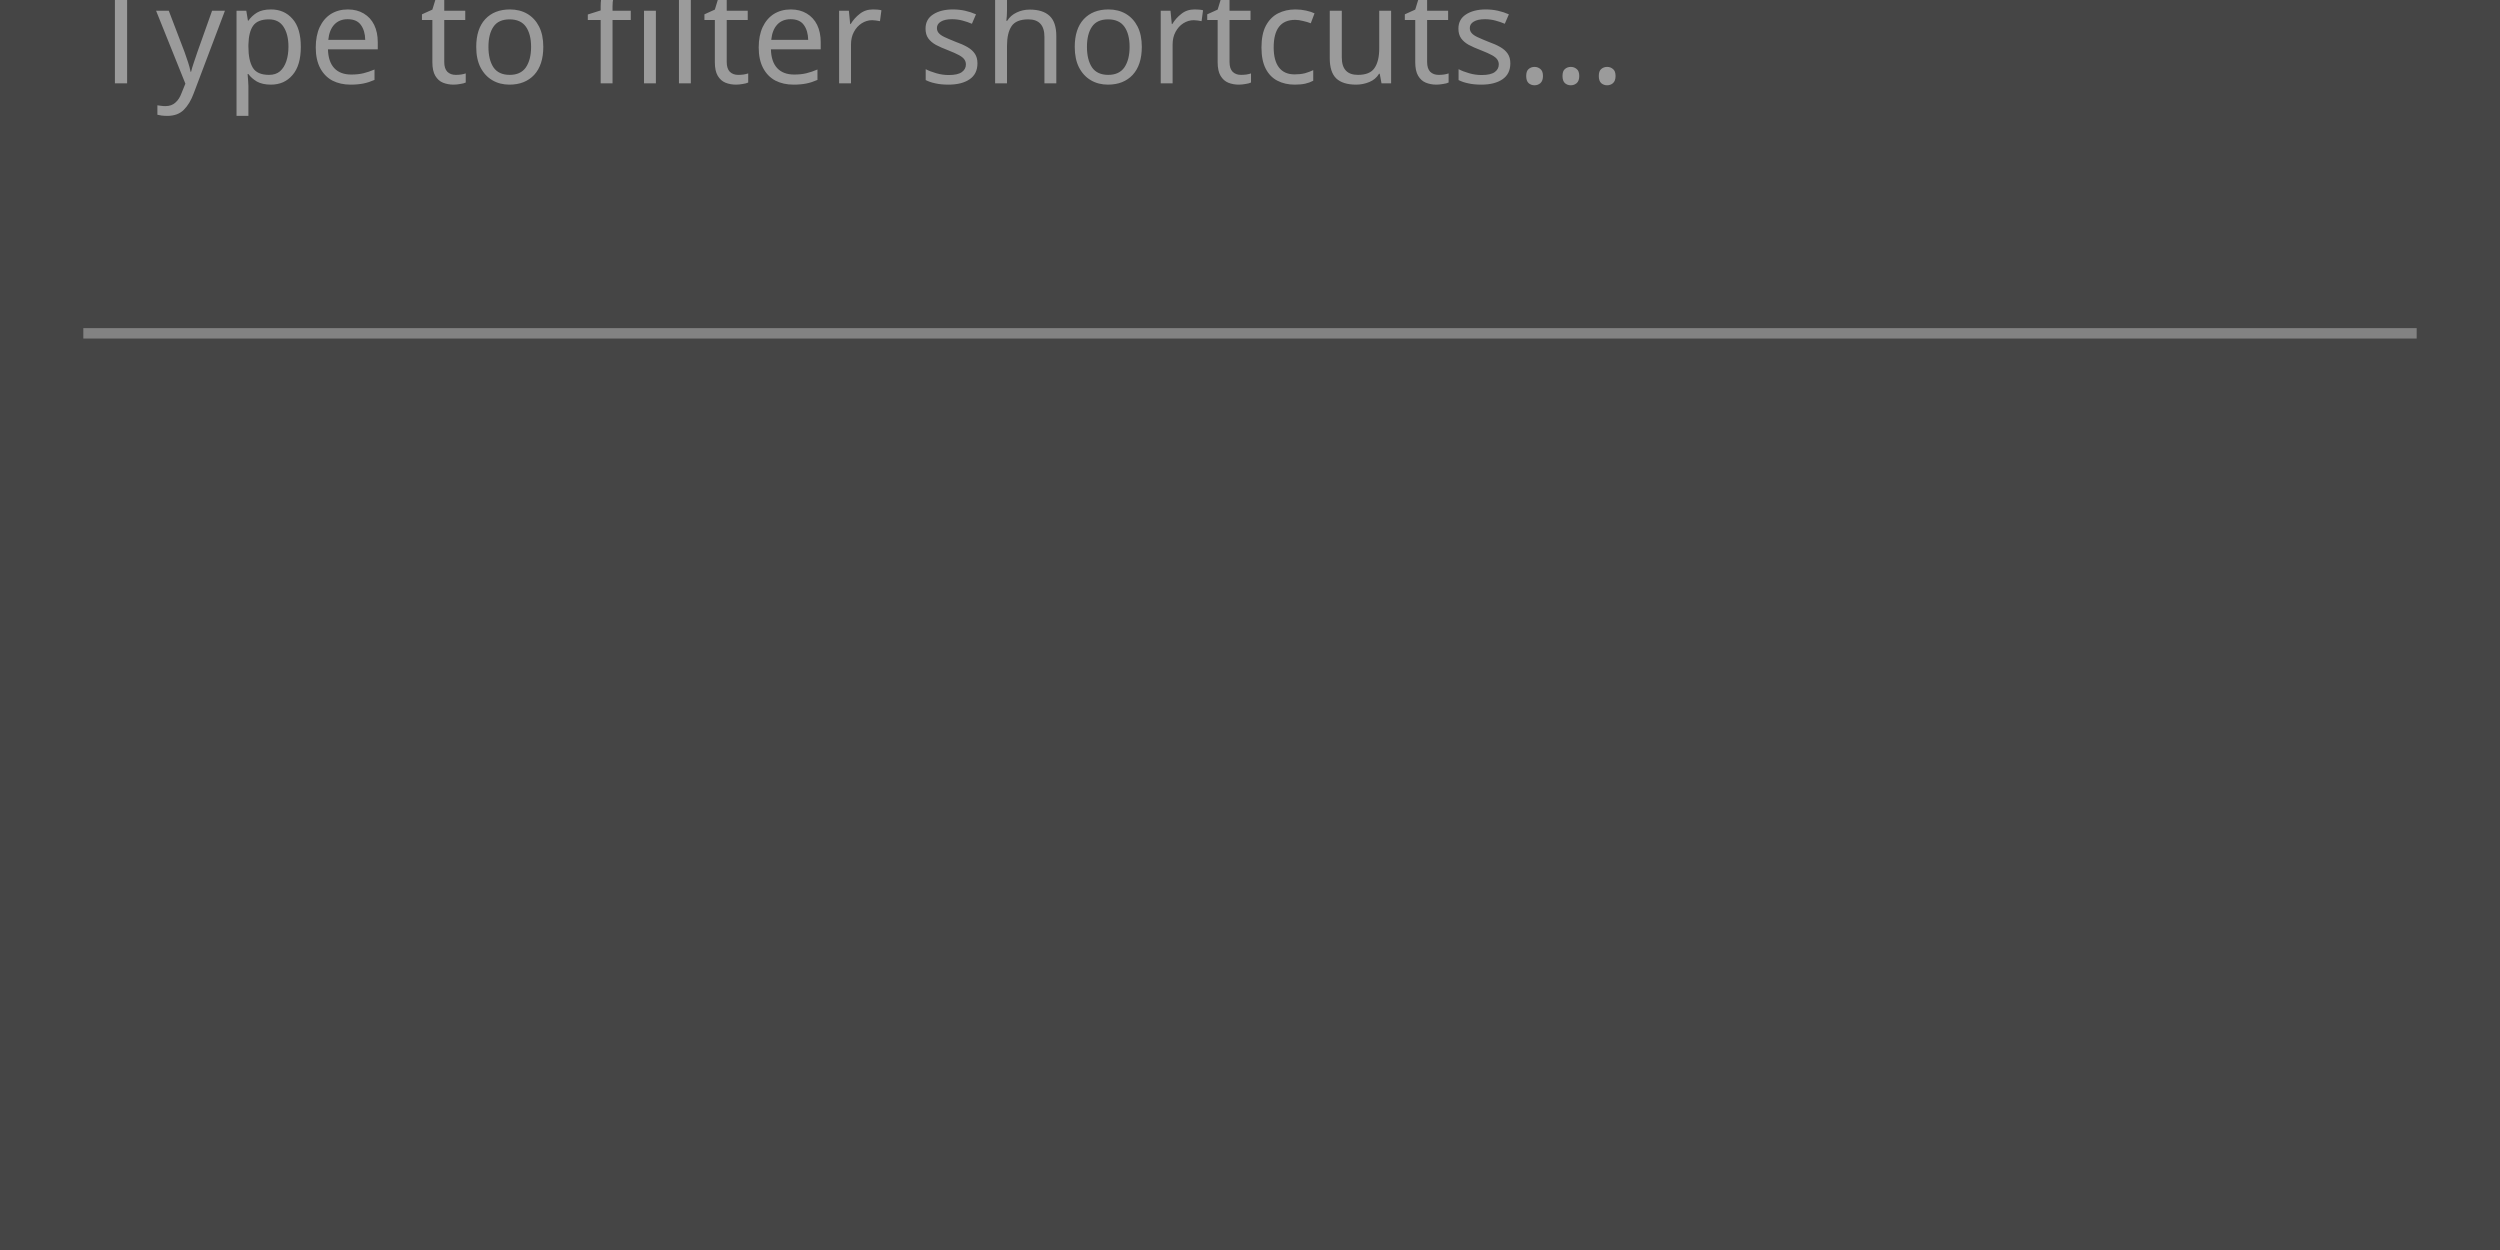
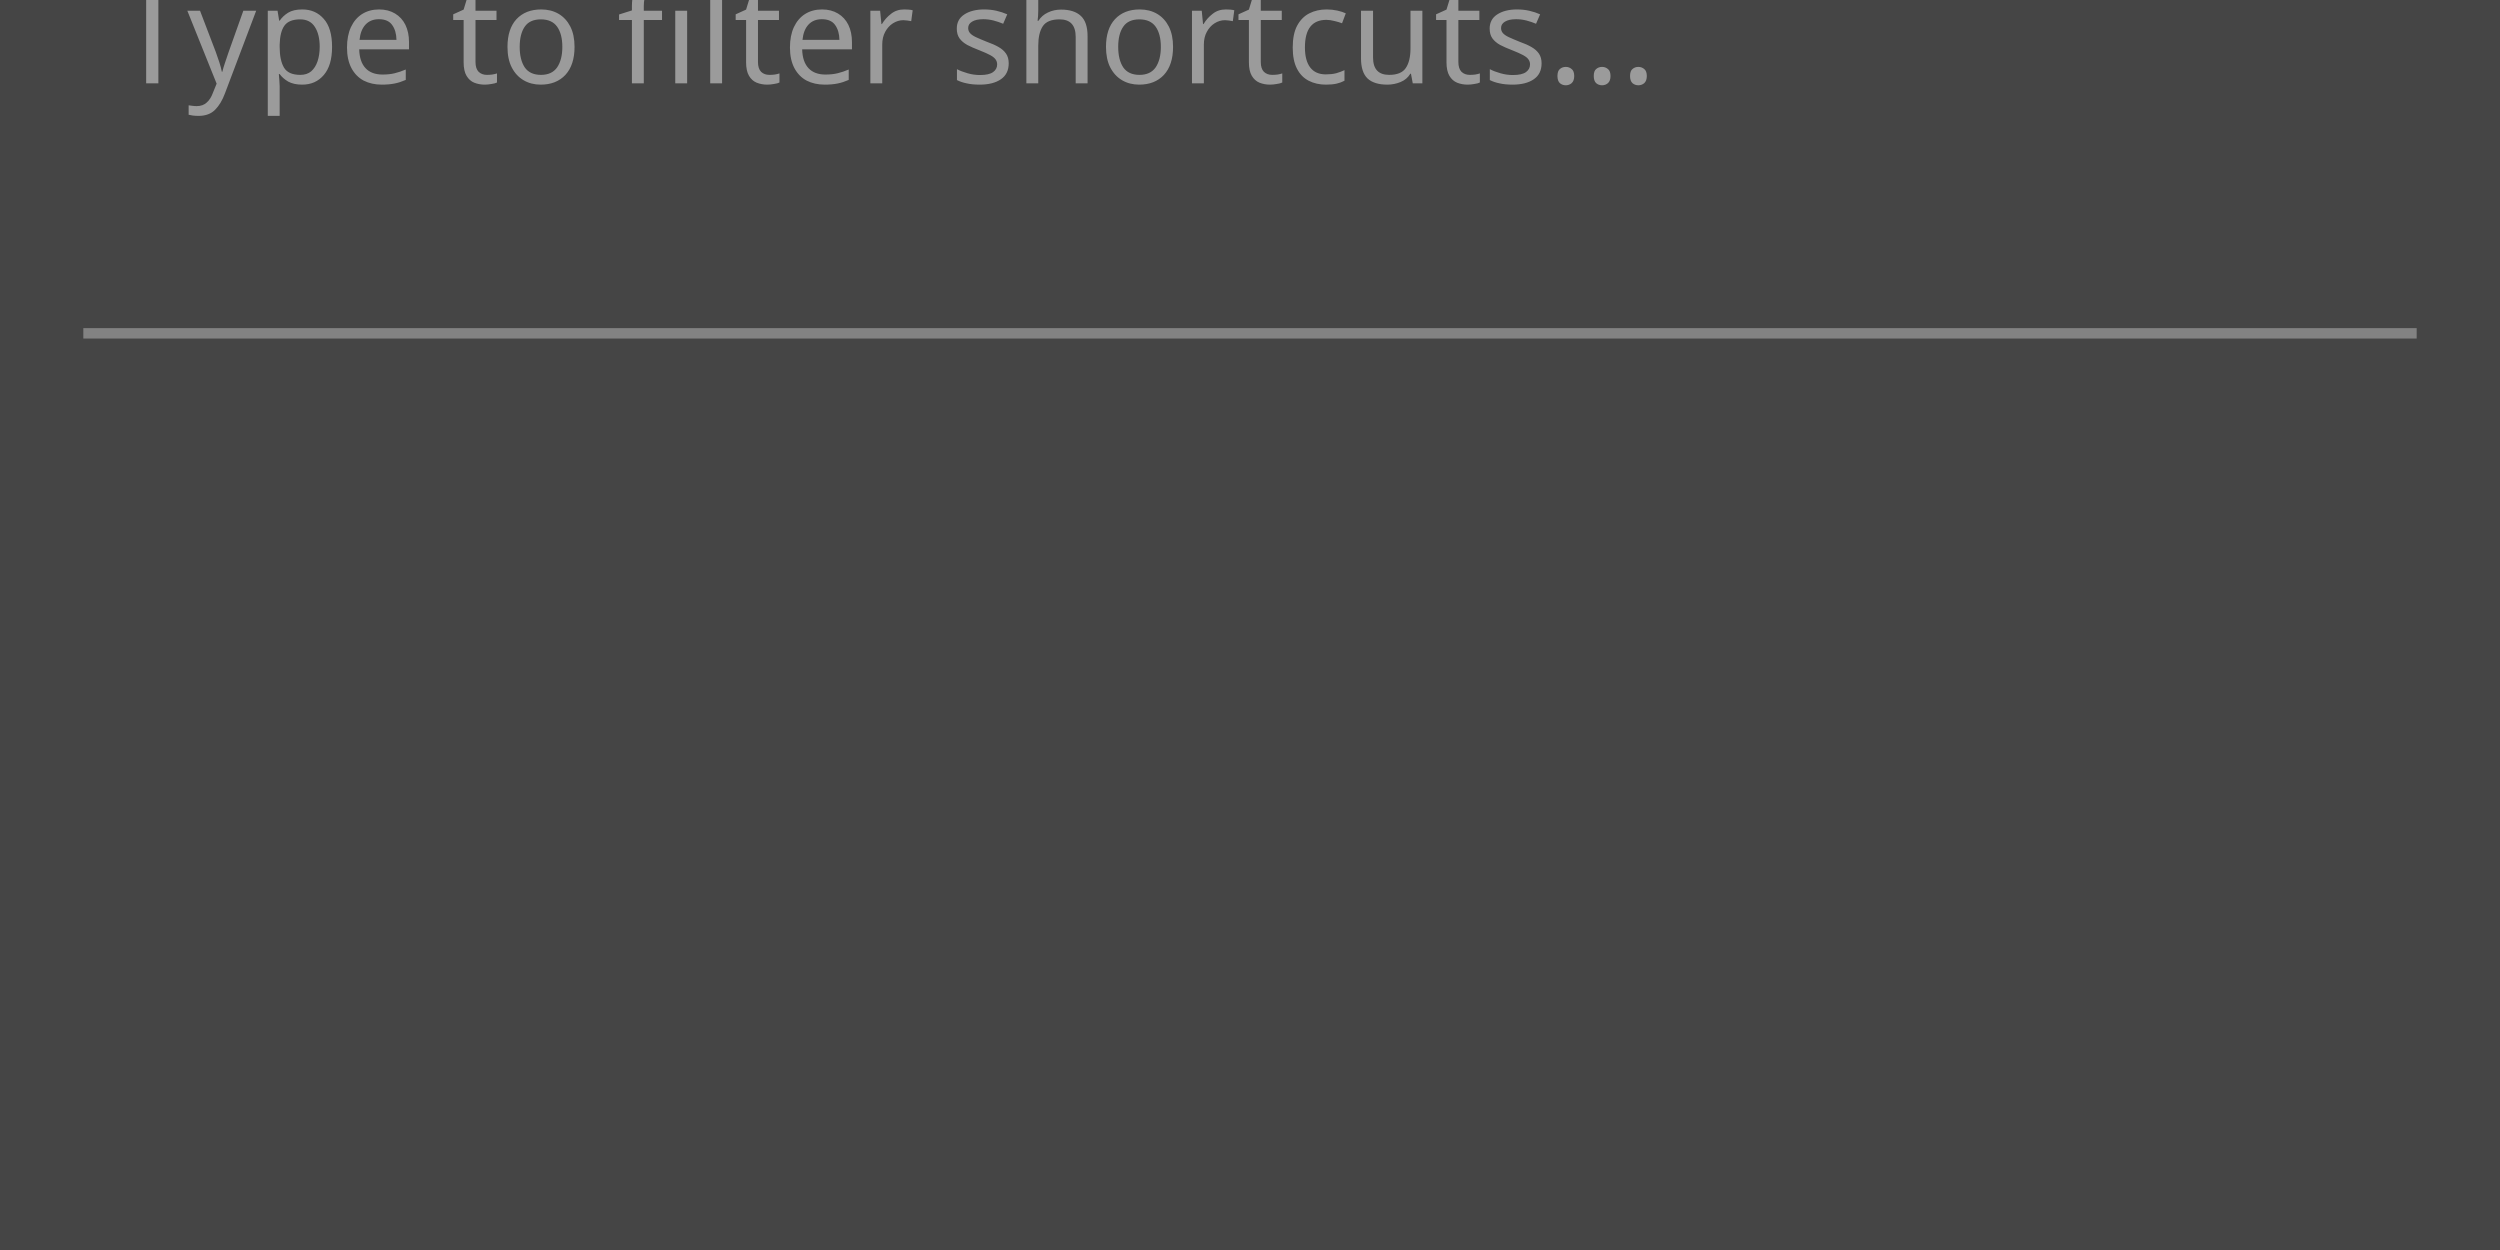
<svg xmlns="http://www.w3.org/2000/svg" width="240" height="120" viewBox="0 0 240 120">
-   <rect x="0" y="0" width="240" height="120" fill="rgba(255,255,255,1.00)" />
+   <rect x="0" y="0" width="240" height="120" fill="rgba(18,18,18,1.00)" />
  <rect x="0" y="0" width="240" height="120" fill="rgba(69,69,69,1.00)" />
-   <text x="8" y="8" font-family="sans-serif" font-size="13" font-style="normal" font-weight="400" fill="rgba(155,155,155,1.00)">Type to filter shortcuts...</text>
+   <text x="11" y="8" font-family="sans-serif" font-size="13" font-style="normal" font-weight="400" fill="rgba(155,155,155,1.00)">Type to filter shortcuts...</text>
  <line x1="8" y1="32" x2="232" y2="32" stroke="rgba(130,130,130,1.00)" stroke-width="1" />
</svg>
